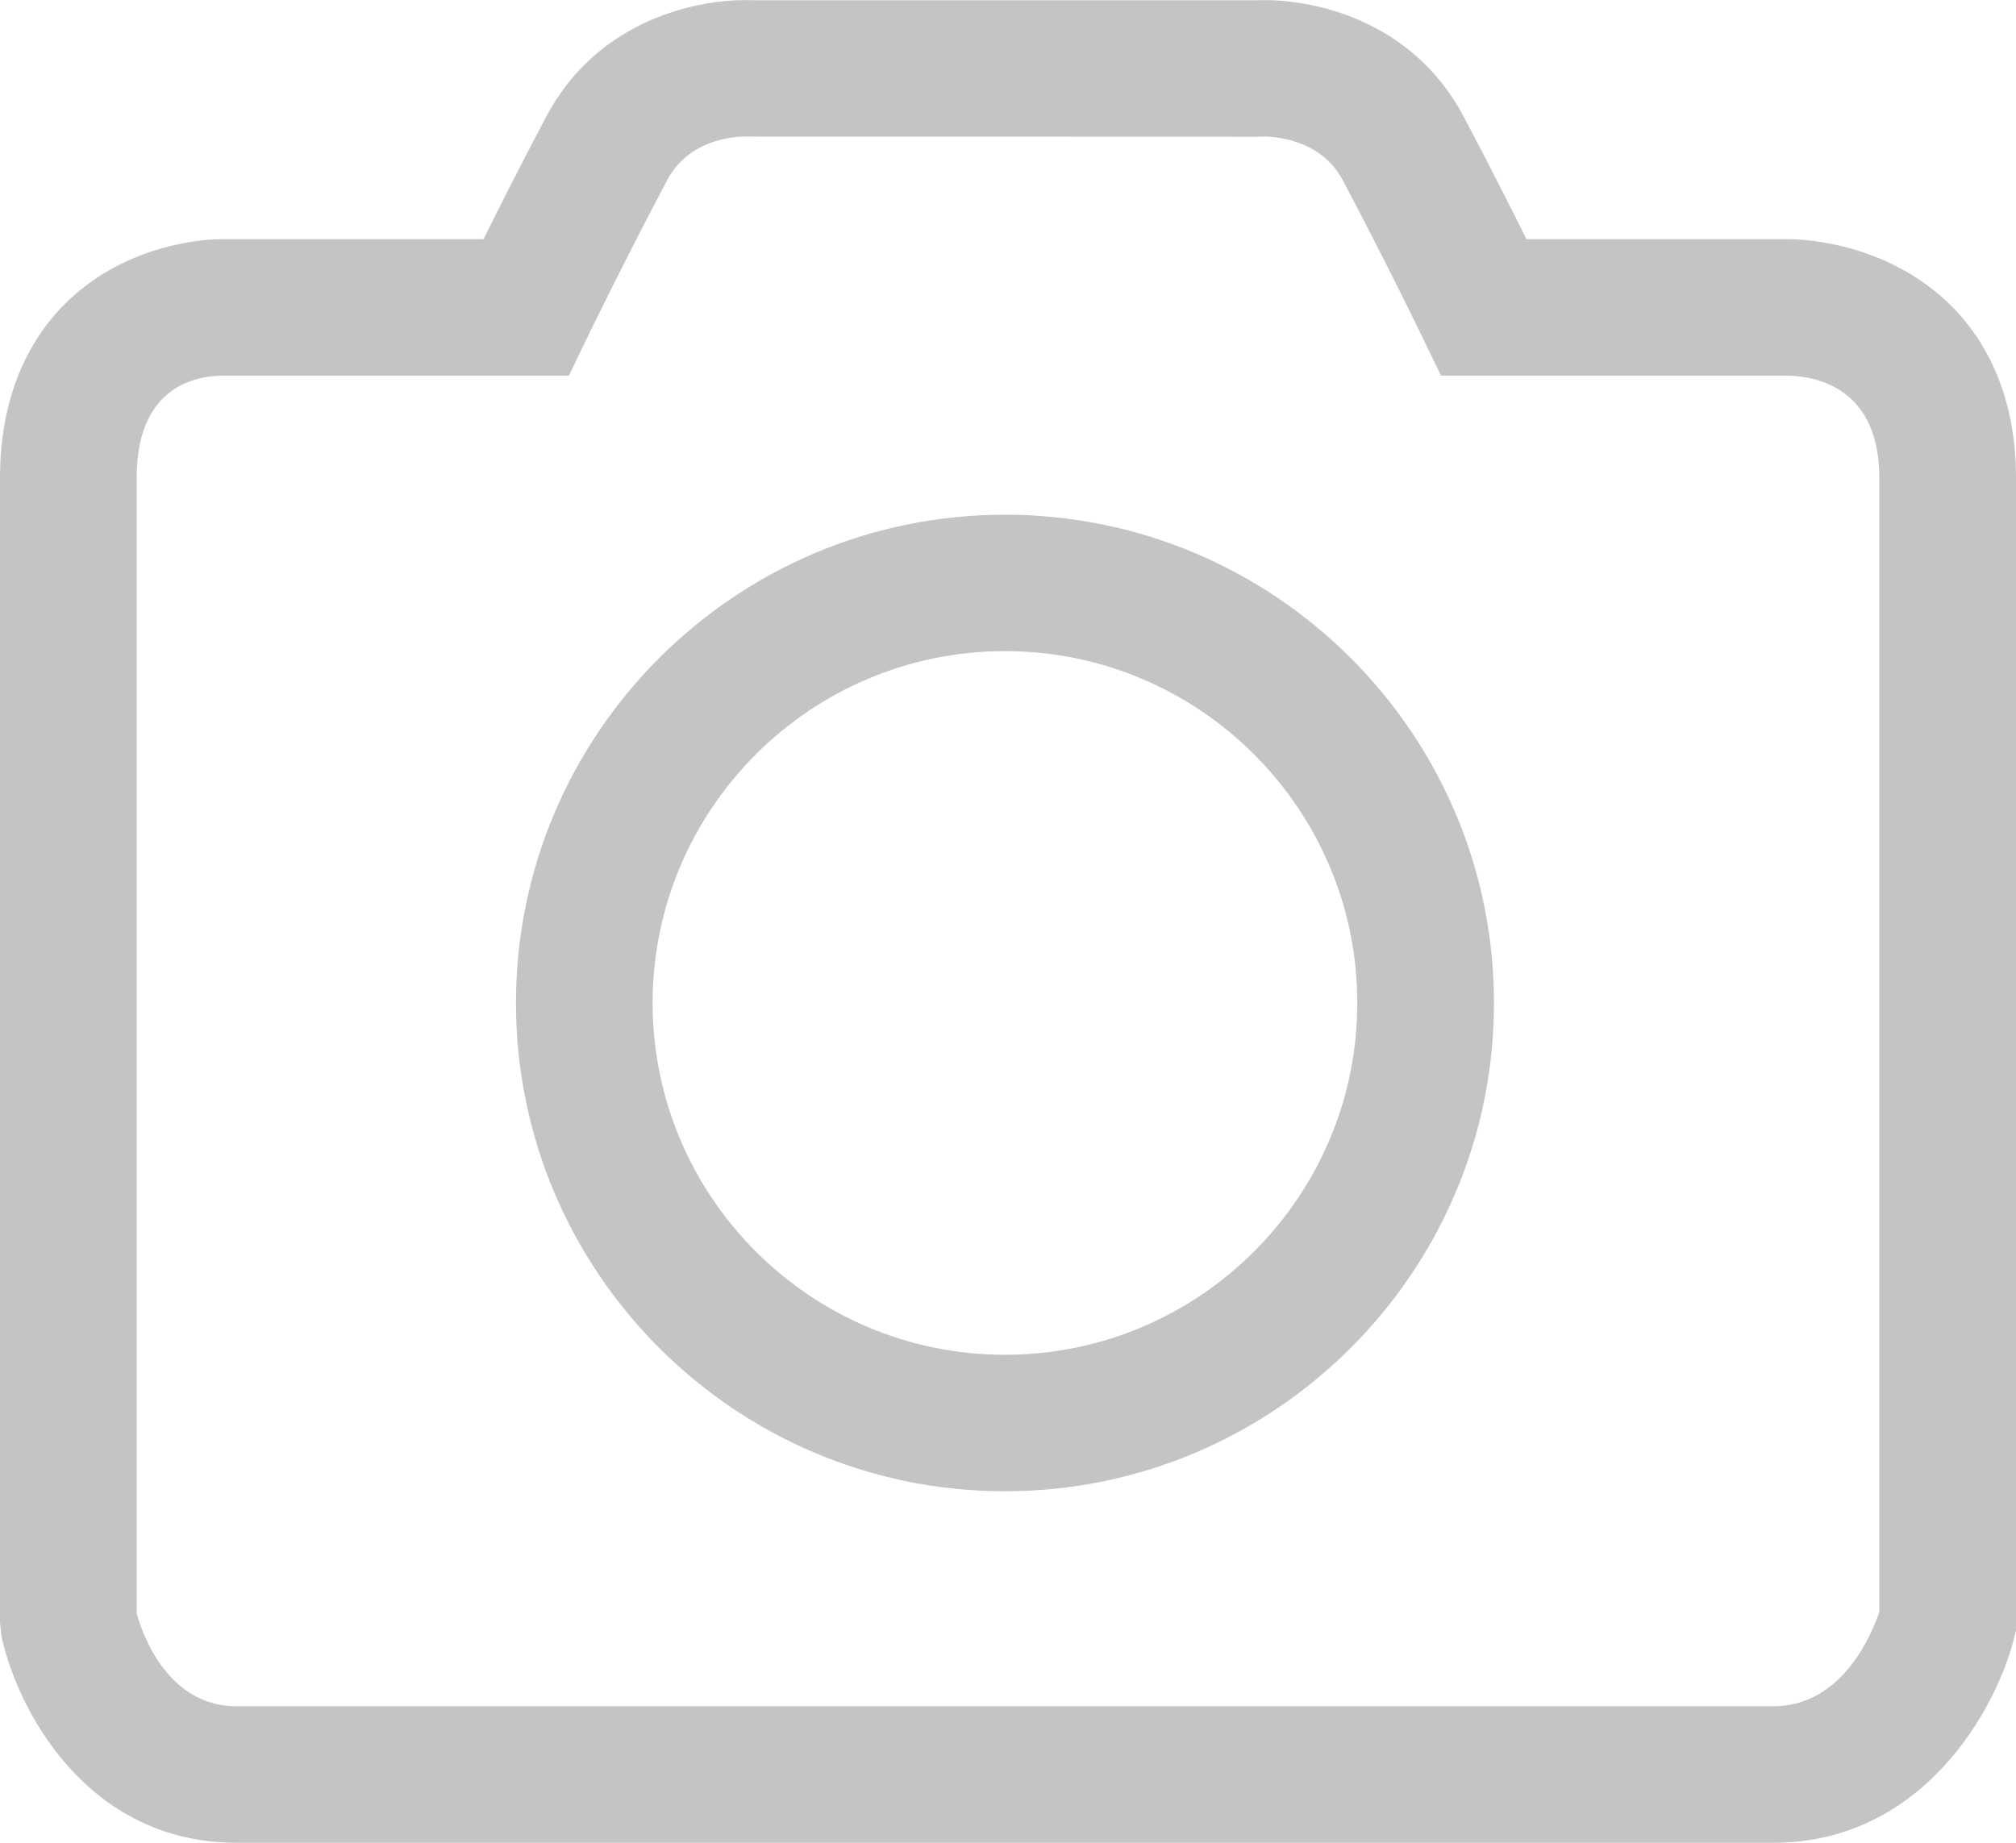
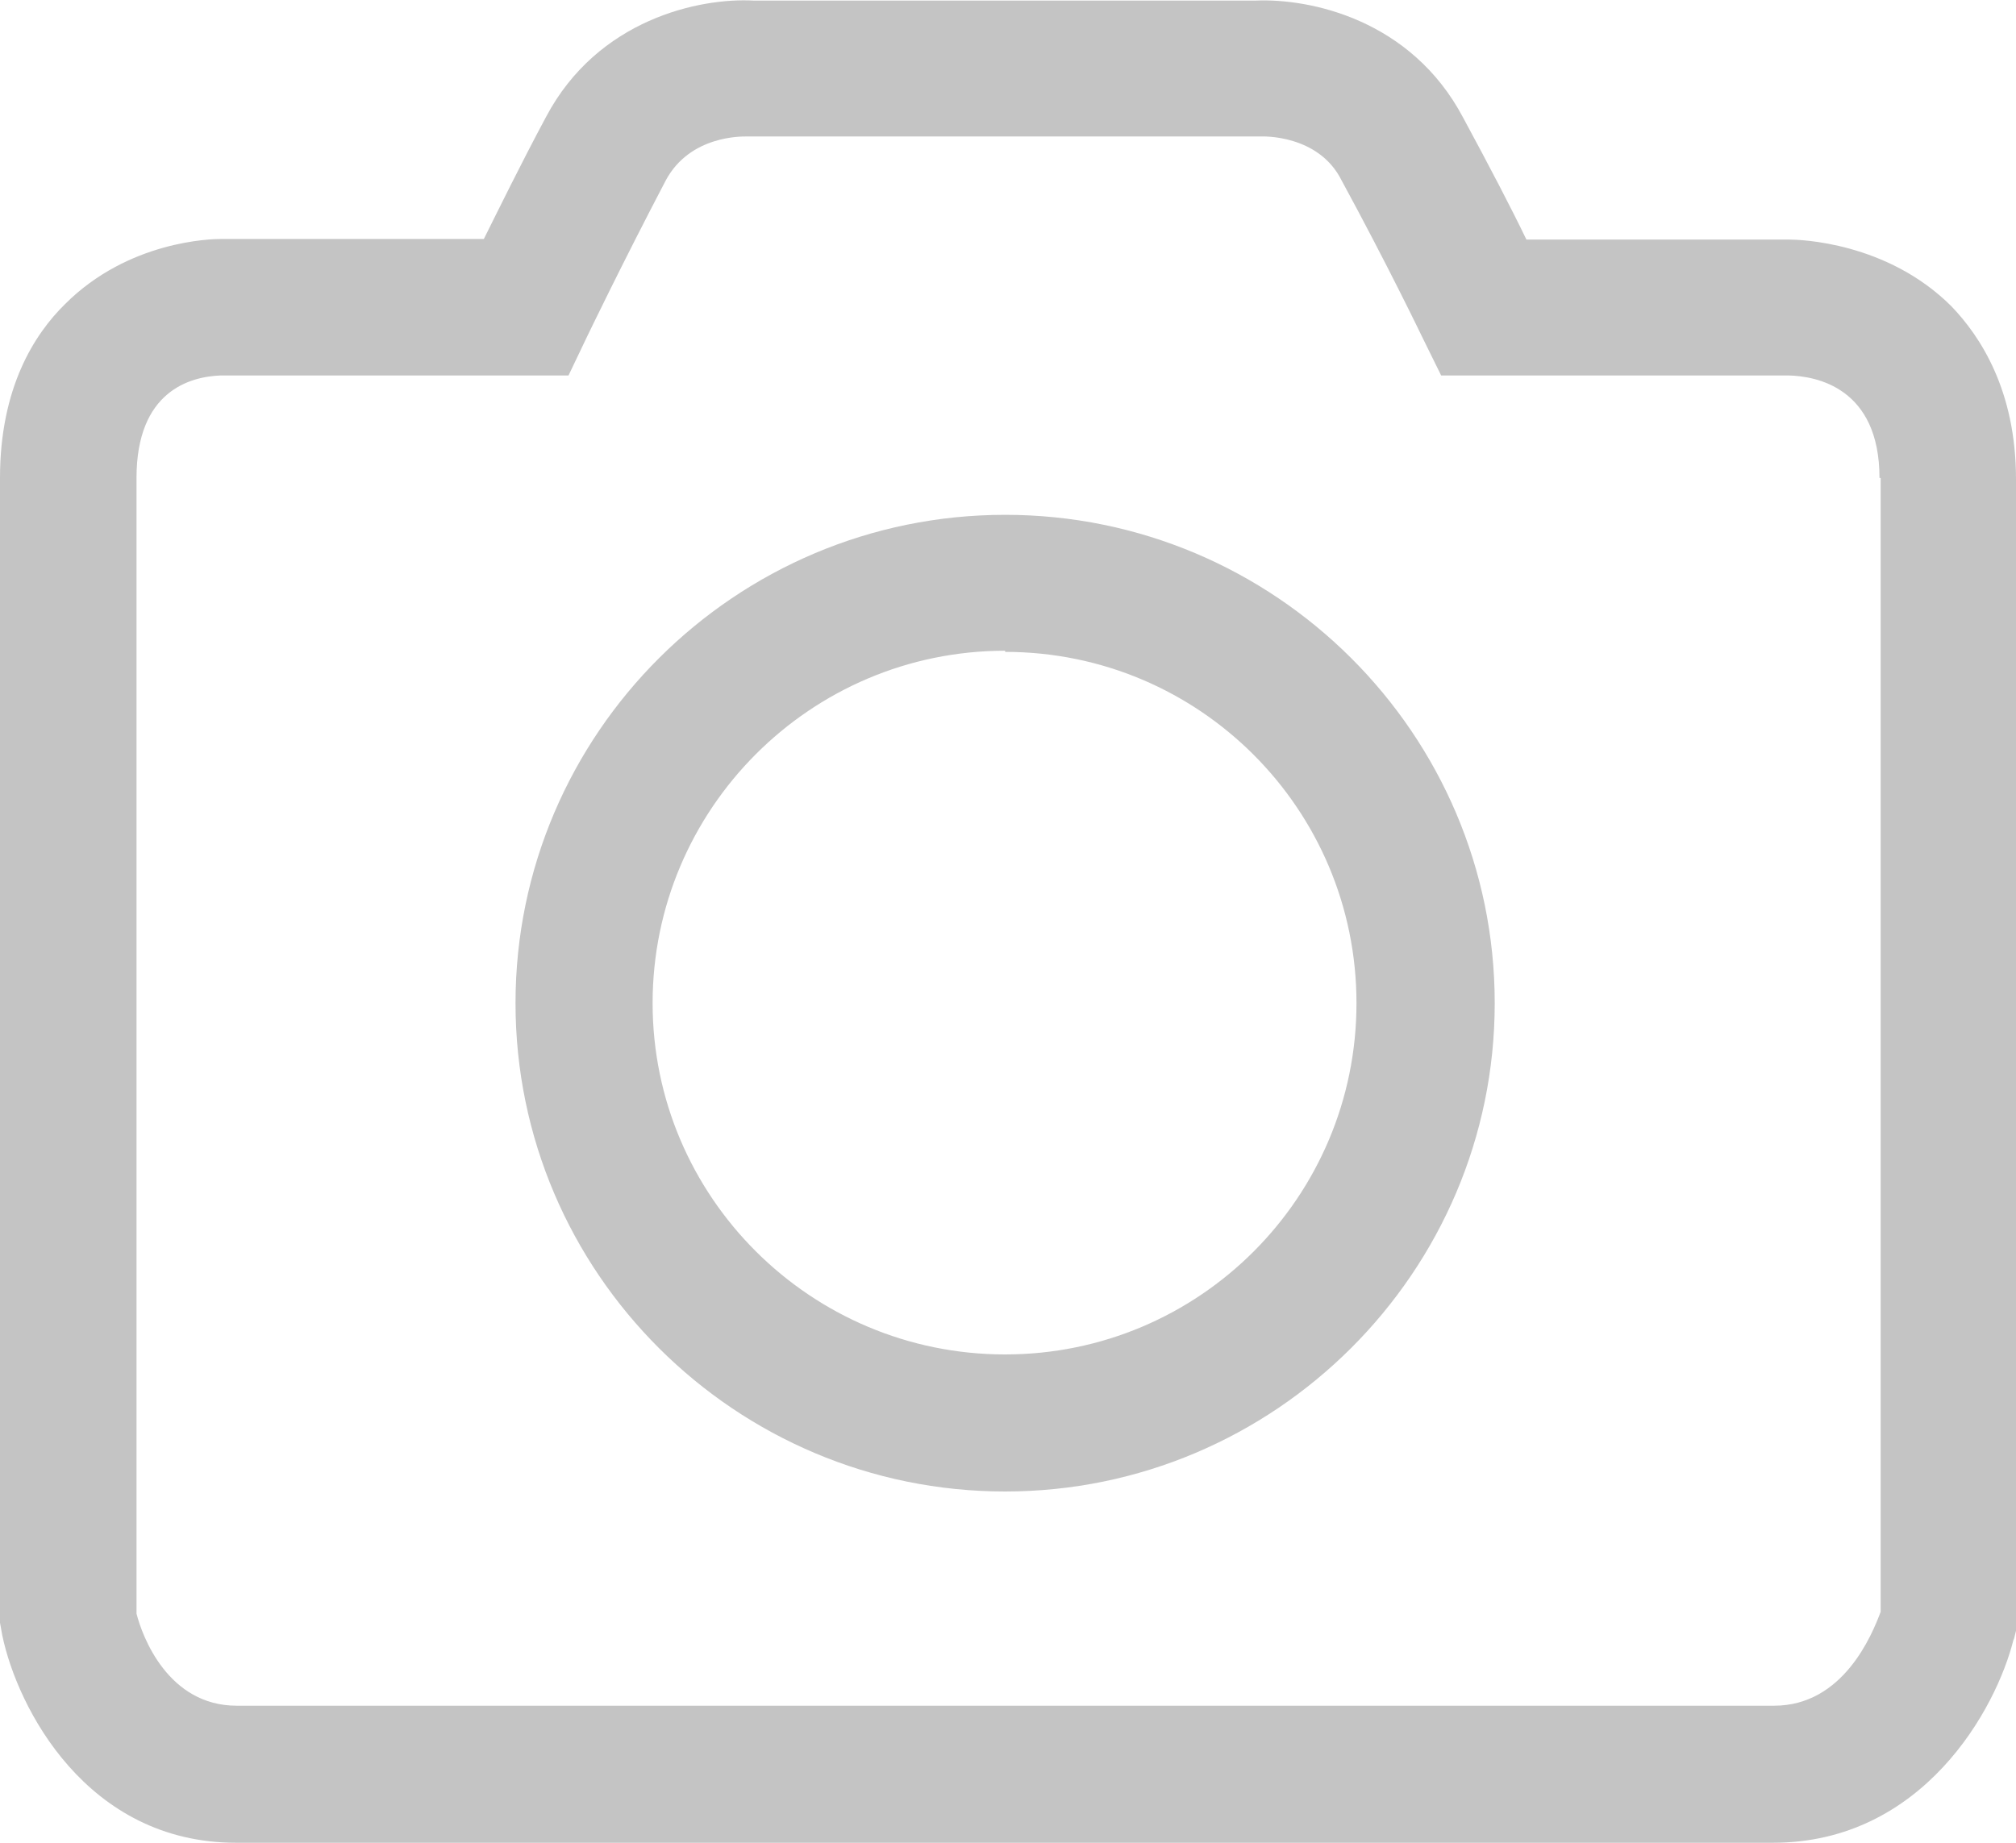
- <svg xmlns="http://www.w3.org/2000/svg" preserveAspectRatio="xMidYMid" width="35" height="32" viewBox="0 0 35 32">
+ <svg xmlns="http://www.w3.org/2000/svg" width="35" height="32" preserveAspectRatio="xMidYMid">
  <defs>
-     <style>
-       .cls-1 {
-         fill: #c4c4c4;
-         fill-rule: evenodd;
-       }
-     </style>
+     <style>.cls-1 { fill: #c4c4c4; fill-rule: evenodd; }</style>
  </defs>
-   <path d="M34.964,28.457 C34.654,29.682 33.382,32.000 30.784,32.000 L4.110,32.000 C1.483,32.000 0.290,29.653 0.026,28.413 L-0.000,28.166 L-0.000,21.686 C-0.000,16.493 -0.000,8.295 -0.000,8.295 C-0.000,6.729 0.612,5.790 1.127,5.277 C2.222,4.186 3.667,4.153 3.836,4.153 C3.836,4.153 3.837,4.153 3.838,4.153 L8.394,4.153 C8.649,3.638 9.034,2.875 9.483,2.026 C10.380,0.326 12.152,-0.039 13.092,0.005 L21.802,0.005 C22.749,-0.037 24.514,0.326 25.412,2.026 C25.860,2.875 26.245,3.638 26.501,4.153 L31.059,4.153 C31.059,4.153 31.060,4.153 31.060,4.153 C31.236,4.153 32.750,4.187 33.876,5.311 C34.390,5.822 35.000,6.755 35.000,8.295 L35.000,28.313 L34.964,28.457 ZM32.627,8.295 C32.627,6.729 31.522,6.534 31.046,6.523 L25.017,6.523 L24.693,5.852 C24.687,5.839 24.089,4.600 23.313,3.131 C22.890,2.330 21.925,2.372 21.920,2.372 L21.838,2.375 L12.975,2.372 C12.891,2.367 11.990,2.355 11.581,3.131 C10.804,4.603 10.206,5.839 10.200,5.852 L9.877,6.523 L3.835,6.523 C3.298,6.537 2.373,6.788 2.373,8.295 L2.373,28.020 C2.481,28.406 2.922,29.630 4.110,29.630 L30.784,29.630 C31.975,29.630 32.491,28.395 32.627,27.992 L32.627,8.295 ZM17.447,25.896 C12.766,25.896 8.958,22.092 8.958,17.417 C8.958,12.741 12.766,8.938 17.447,8.938 C22.128,8.938 25.937,12.741 25.937,17.417 C25.937,22.092 22.128,25.896 17.447,25.896 ZM17.447,11.307 C14.074,11.307 11.330,14.048 11.330,17.416 C11.330,20.785 14.074,23.526 17.447,23.526 C20.820,23.526 23.564,20.785 23.564,17.416 C23.564,14.047 20.820,11.307 17.447,11.307 Z" class="cls-1" />
+   <path d="M34.96 28.46c-.3 1.22-1.58 3.54-4.18 3.54H4.1C1.5 32 .3 29.65.04 28.4L0 28.18V21.7C0 16.5 0 8.3 0 8.3c0-1.57.6-2.5 1.13-3.02 1.1-1.1 2.54-1.13 2.7-1.13H8.4c.25-.5.63-1.28 1.08-2.12.9-1.7 2.67-2.07 3.6-2.02h8.72c.95-.04 2.7.33 3.6 2.03.46.85.85 1.6 1.1 2.12h4.56c.18 0 1.7.04 2.82 1.16.5.52 1.12 1.46 1.12 3v20l-.04.16zM32.63 8.3c0-1.57-1.1-1.77-1.58-1.78h-6.03l-.33-.67s-.6-1.25-1.4-2.72c-.4-.8-1.38-.76-1.38-.76h-8.95c-.08 0-.98-.02-1.4.76-.77 1.47-1.36 2.7-1.37 2.72l-.32.67H3.83c-.53.02-1.46.27-1.46 1.78v19.72c.1.4.55 1.6 1.74 1.6H30.8c1.2 0 1.7-1.23 1.85-1.63V8.3zM17.45 25.9c-4.68 0-8.5-3.8-8.5-8.48 0-4.68 3.82-8.48 8.5-8.48s8.5 3.8 8.5 8.48c0 4.67-3.82 8.48-8.5 8.48zm0-14.6c-3.38 0-6.12 2.75-6.12 6.12 0 3.36 2.74 6.1 6.12 6.1 3.37 0 6.1-2.73 6.1-6.1 0-3.37-2.73-6.1-6.1-6.1z" class="cls-1" />
</svg>
